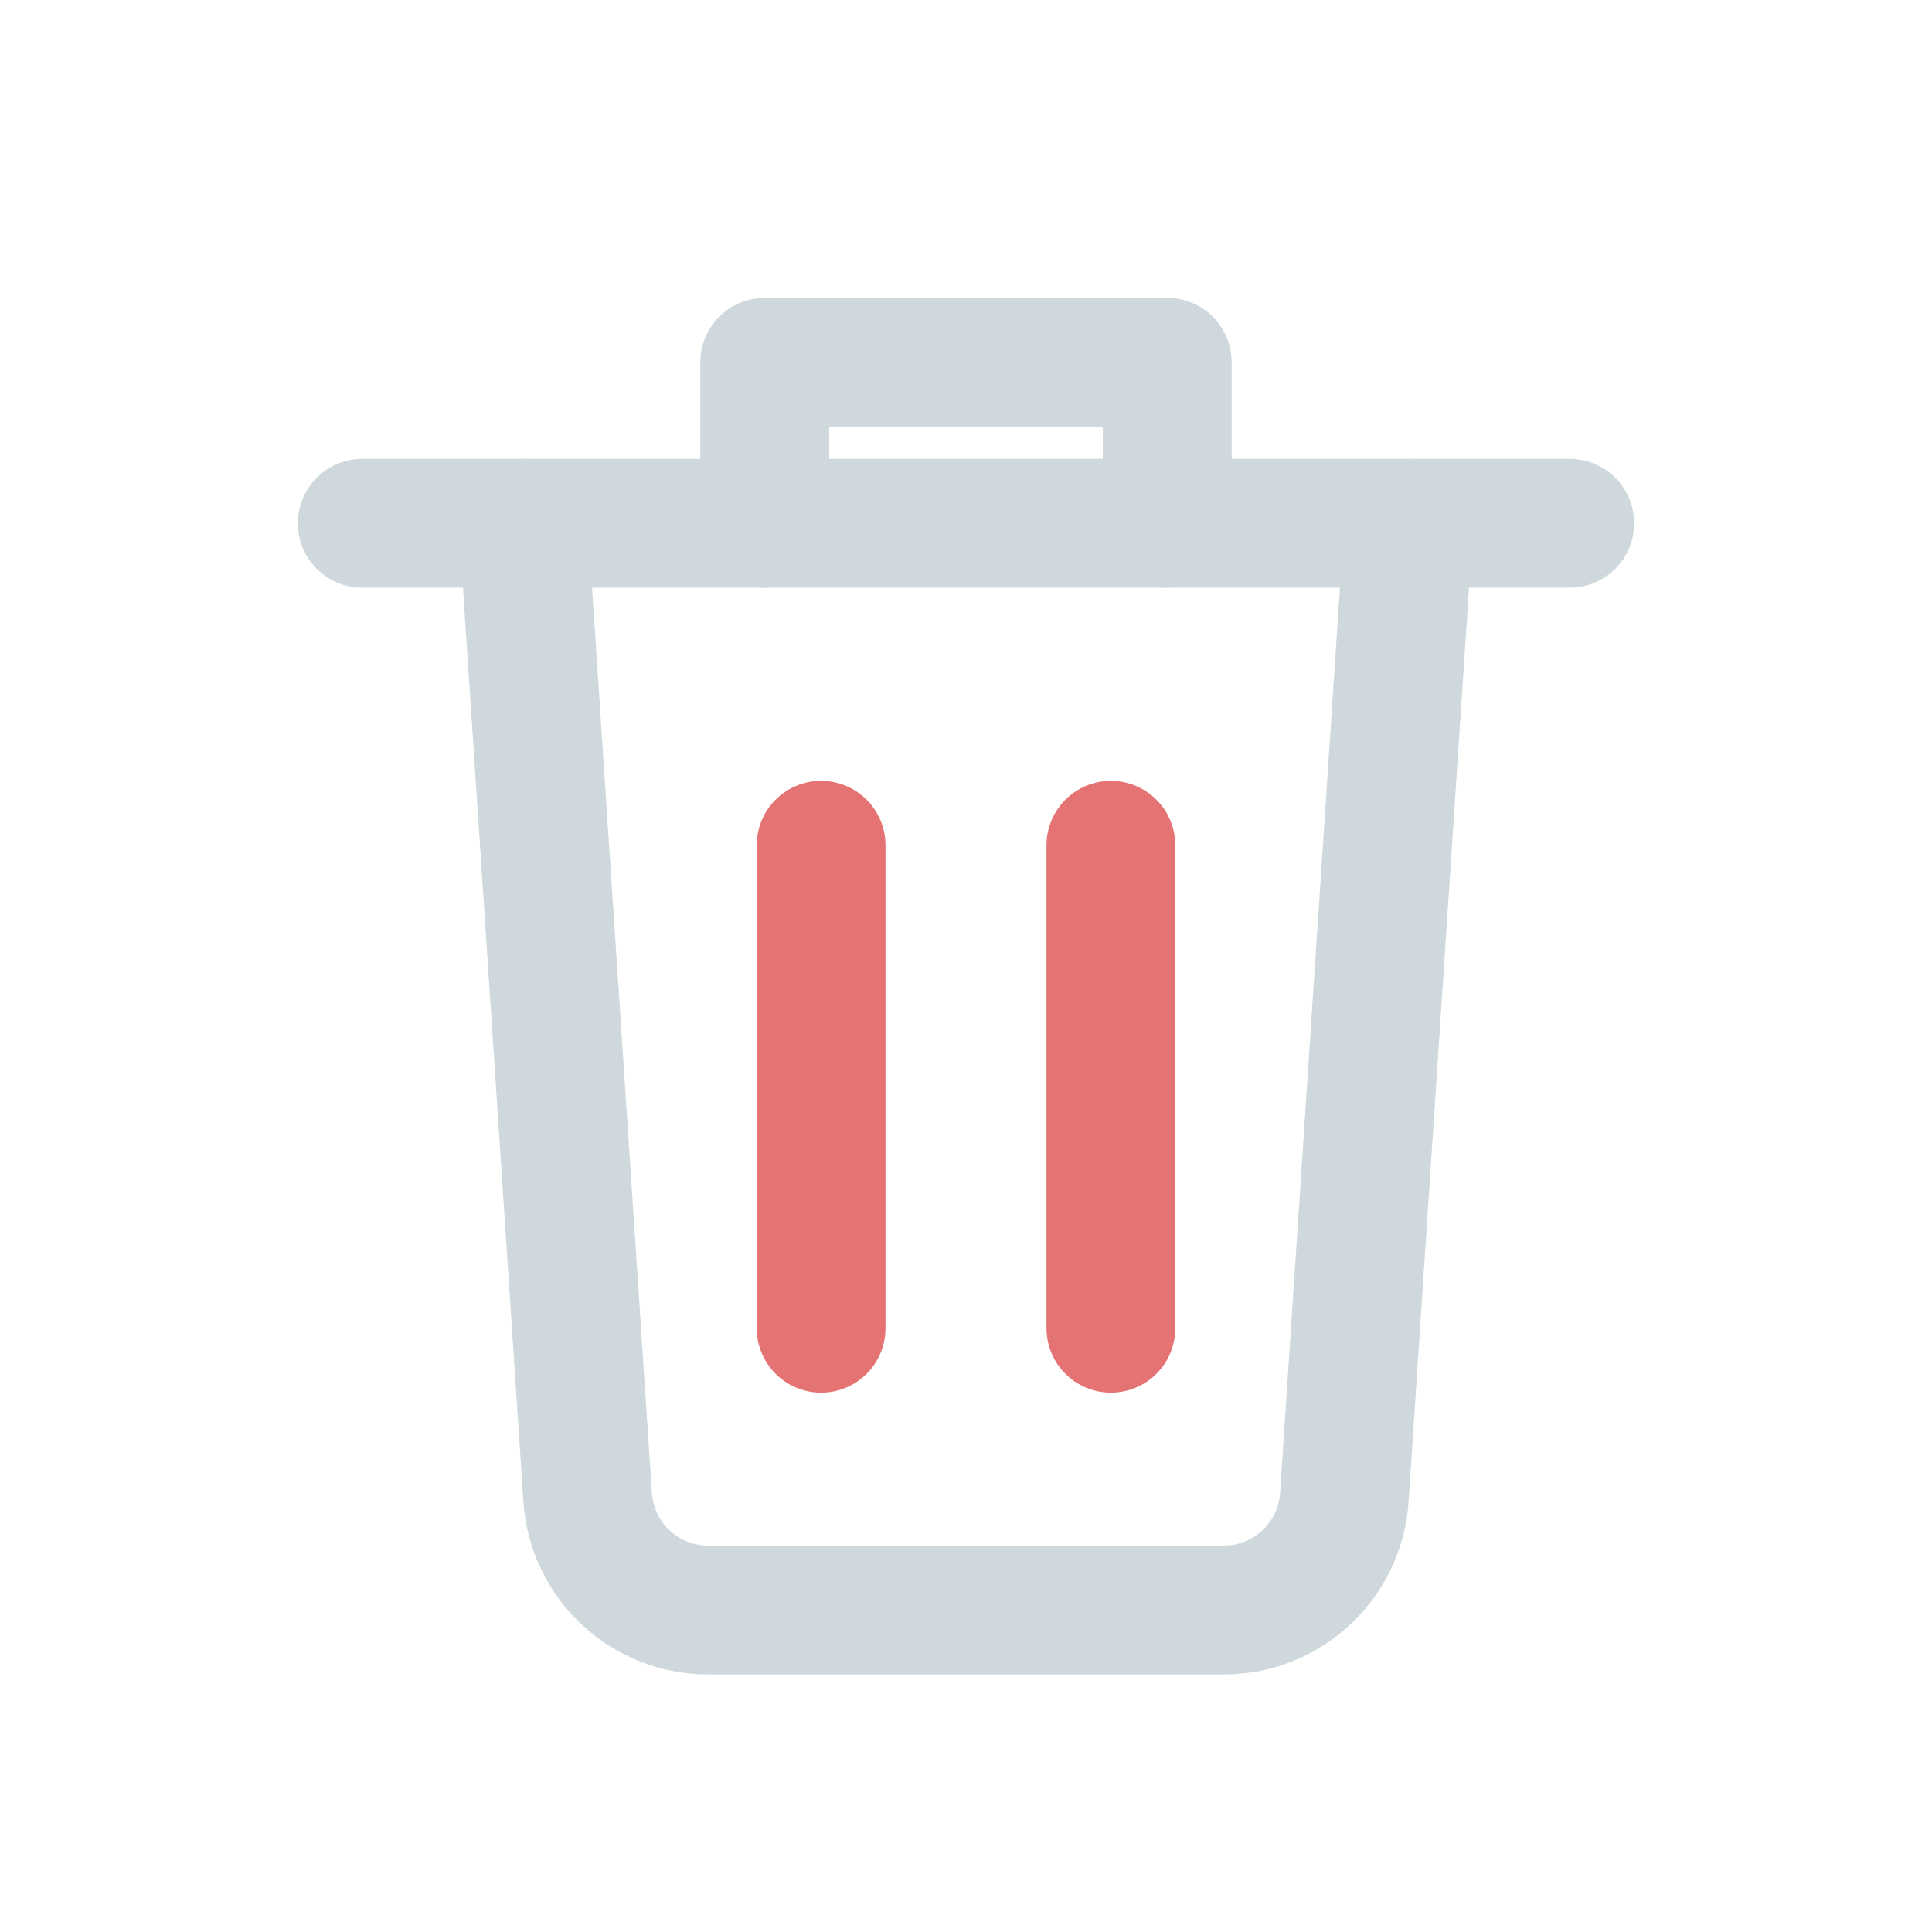
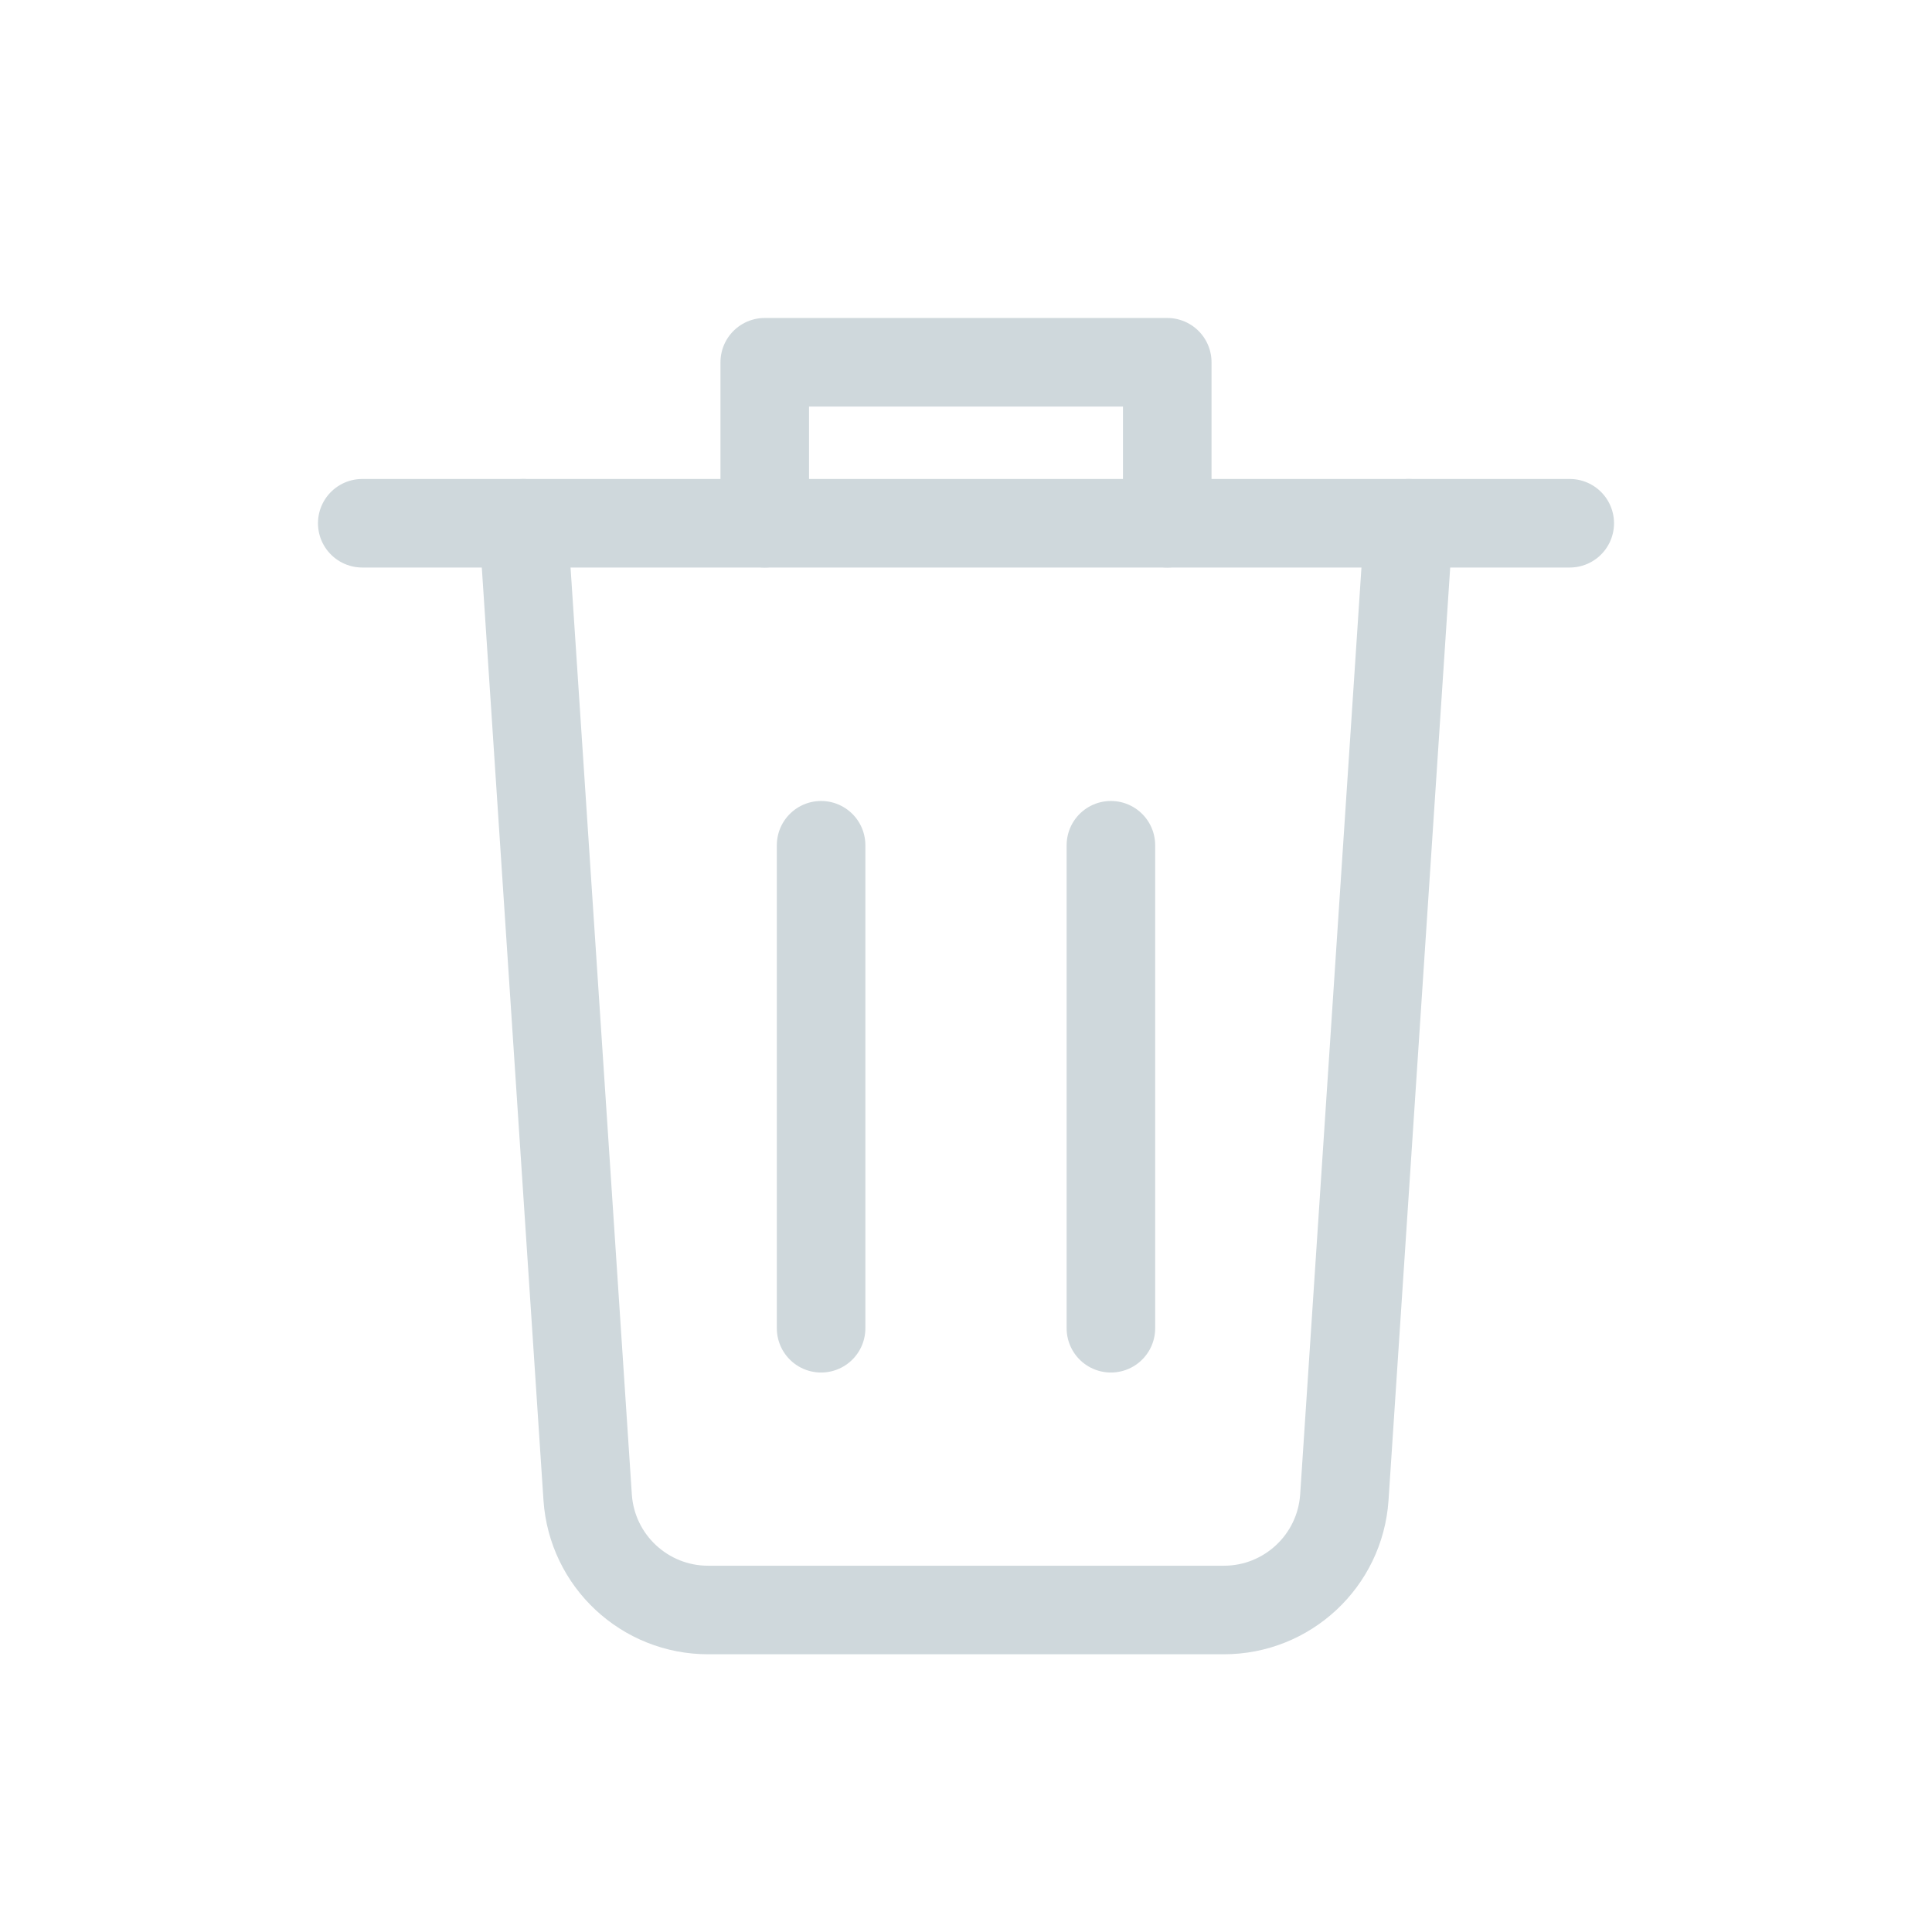
<svg xmlns="http://www.w3.org/2000/svg" width="24" height="24" viewBox="0 0 24 24">
-   <g fill="none" stroke-width="1.6" stroke-linecap="round" stroke-linejoin="round">
+   <g fill="none" stroke-width="1.1" stroke-linecap="round" stroke-linejoin="round">
    <path d="M4.5 6.5h15" stroke="#cfd8dc" />
    <path d="M9.5 6.5V4.5h5v2" stroke="#cfd8dc" />
    <path d="M6.5 6.5l.8 12.1a1.5 1.5 0 0 0 1.5 1.4h6.4a1.5 1.5 0 0 0 1.5-1.4l.8-12.1" stroke="#cfd8dc" />
-     <path d="M10.2 10.5v6M13.8 10.5v6" stroke="#e57373" />
+     <path d="M10.2 10.5v6M13.8 10.5v6" stroke="#cfd8dc" />
  </g>
</svg>
